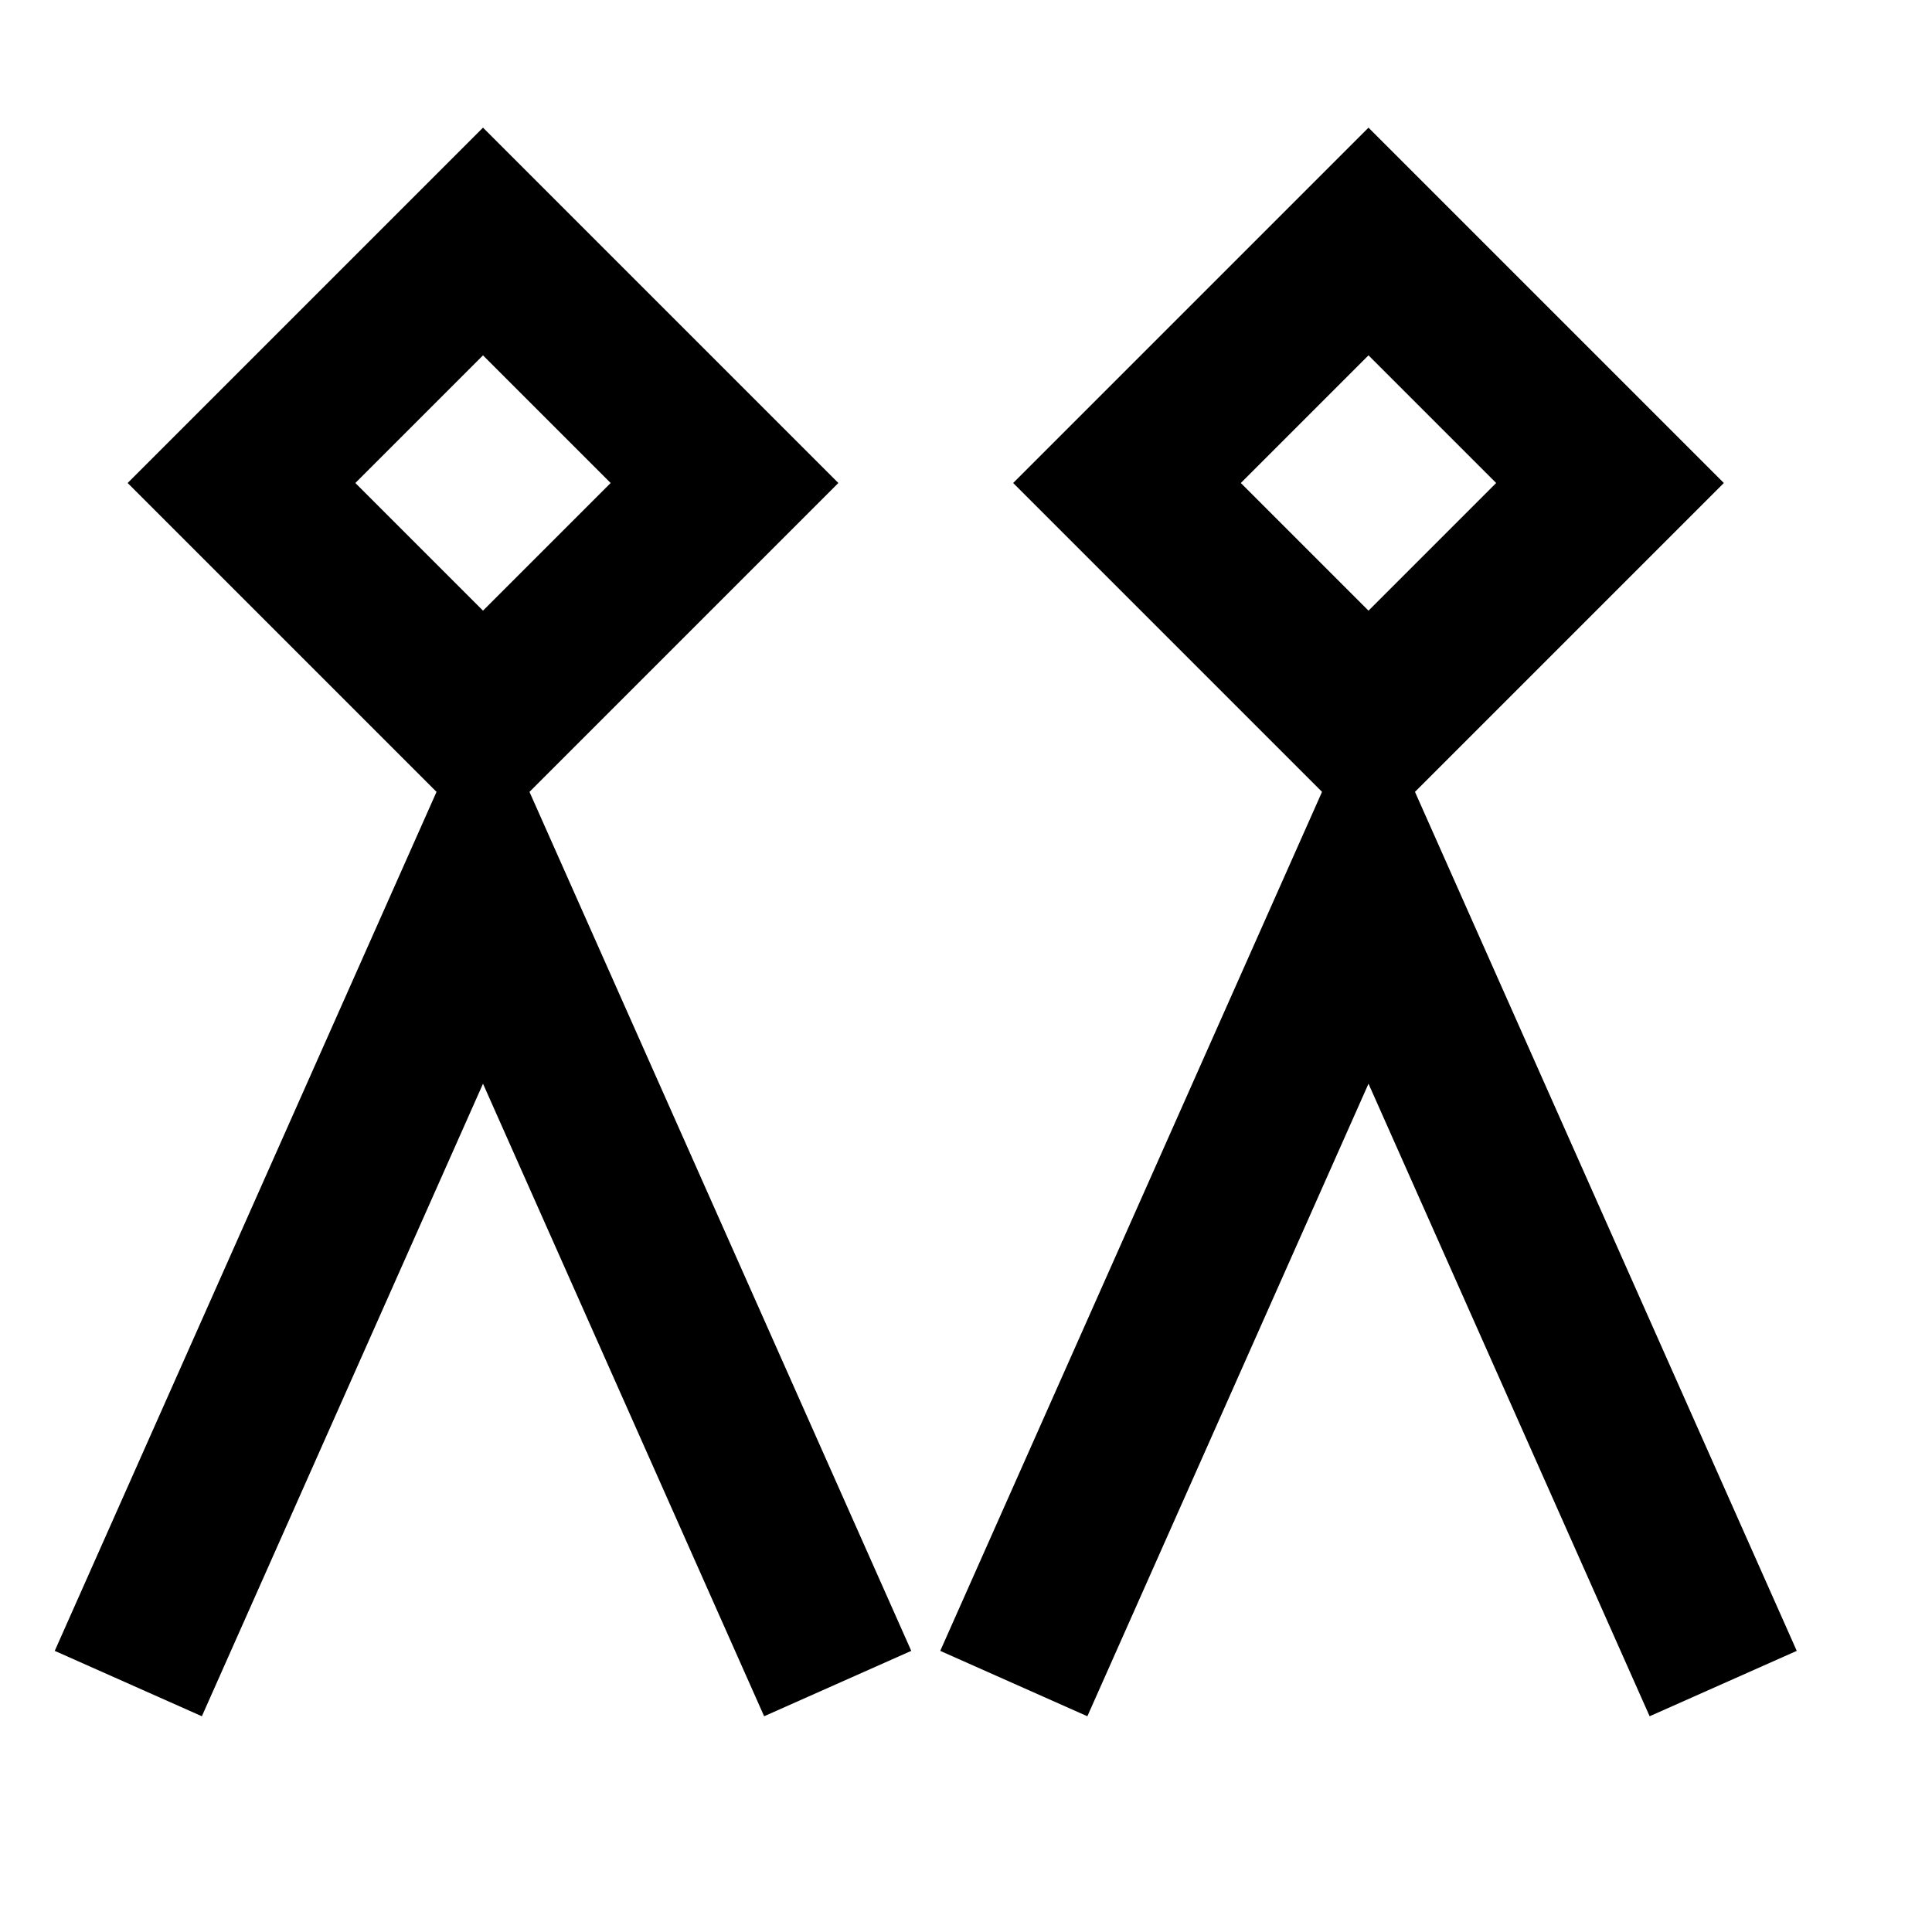
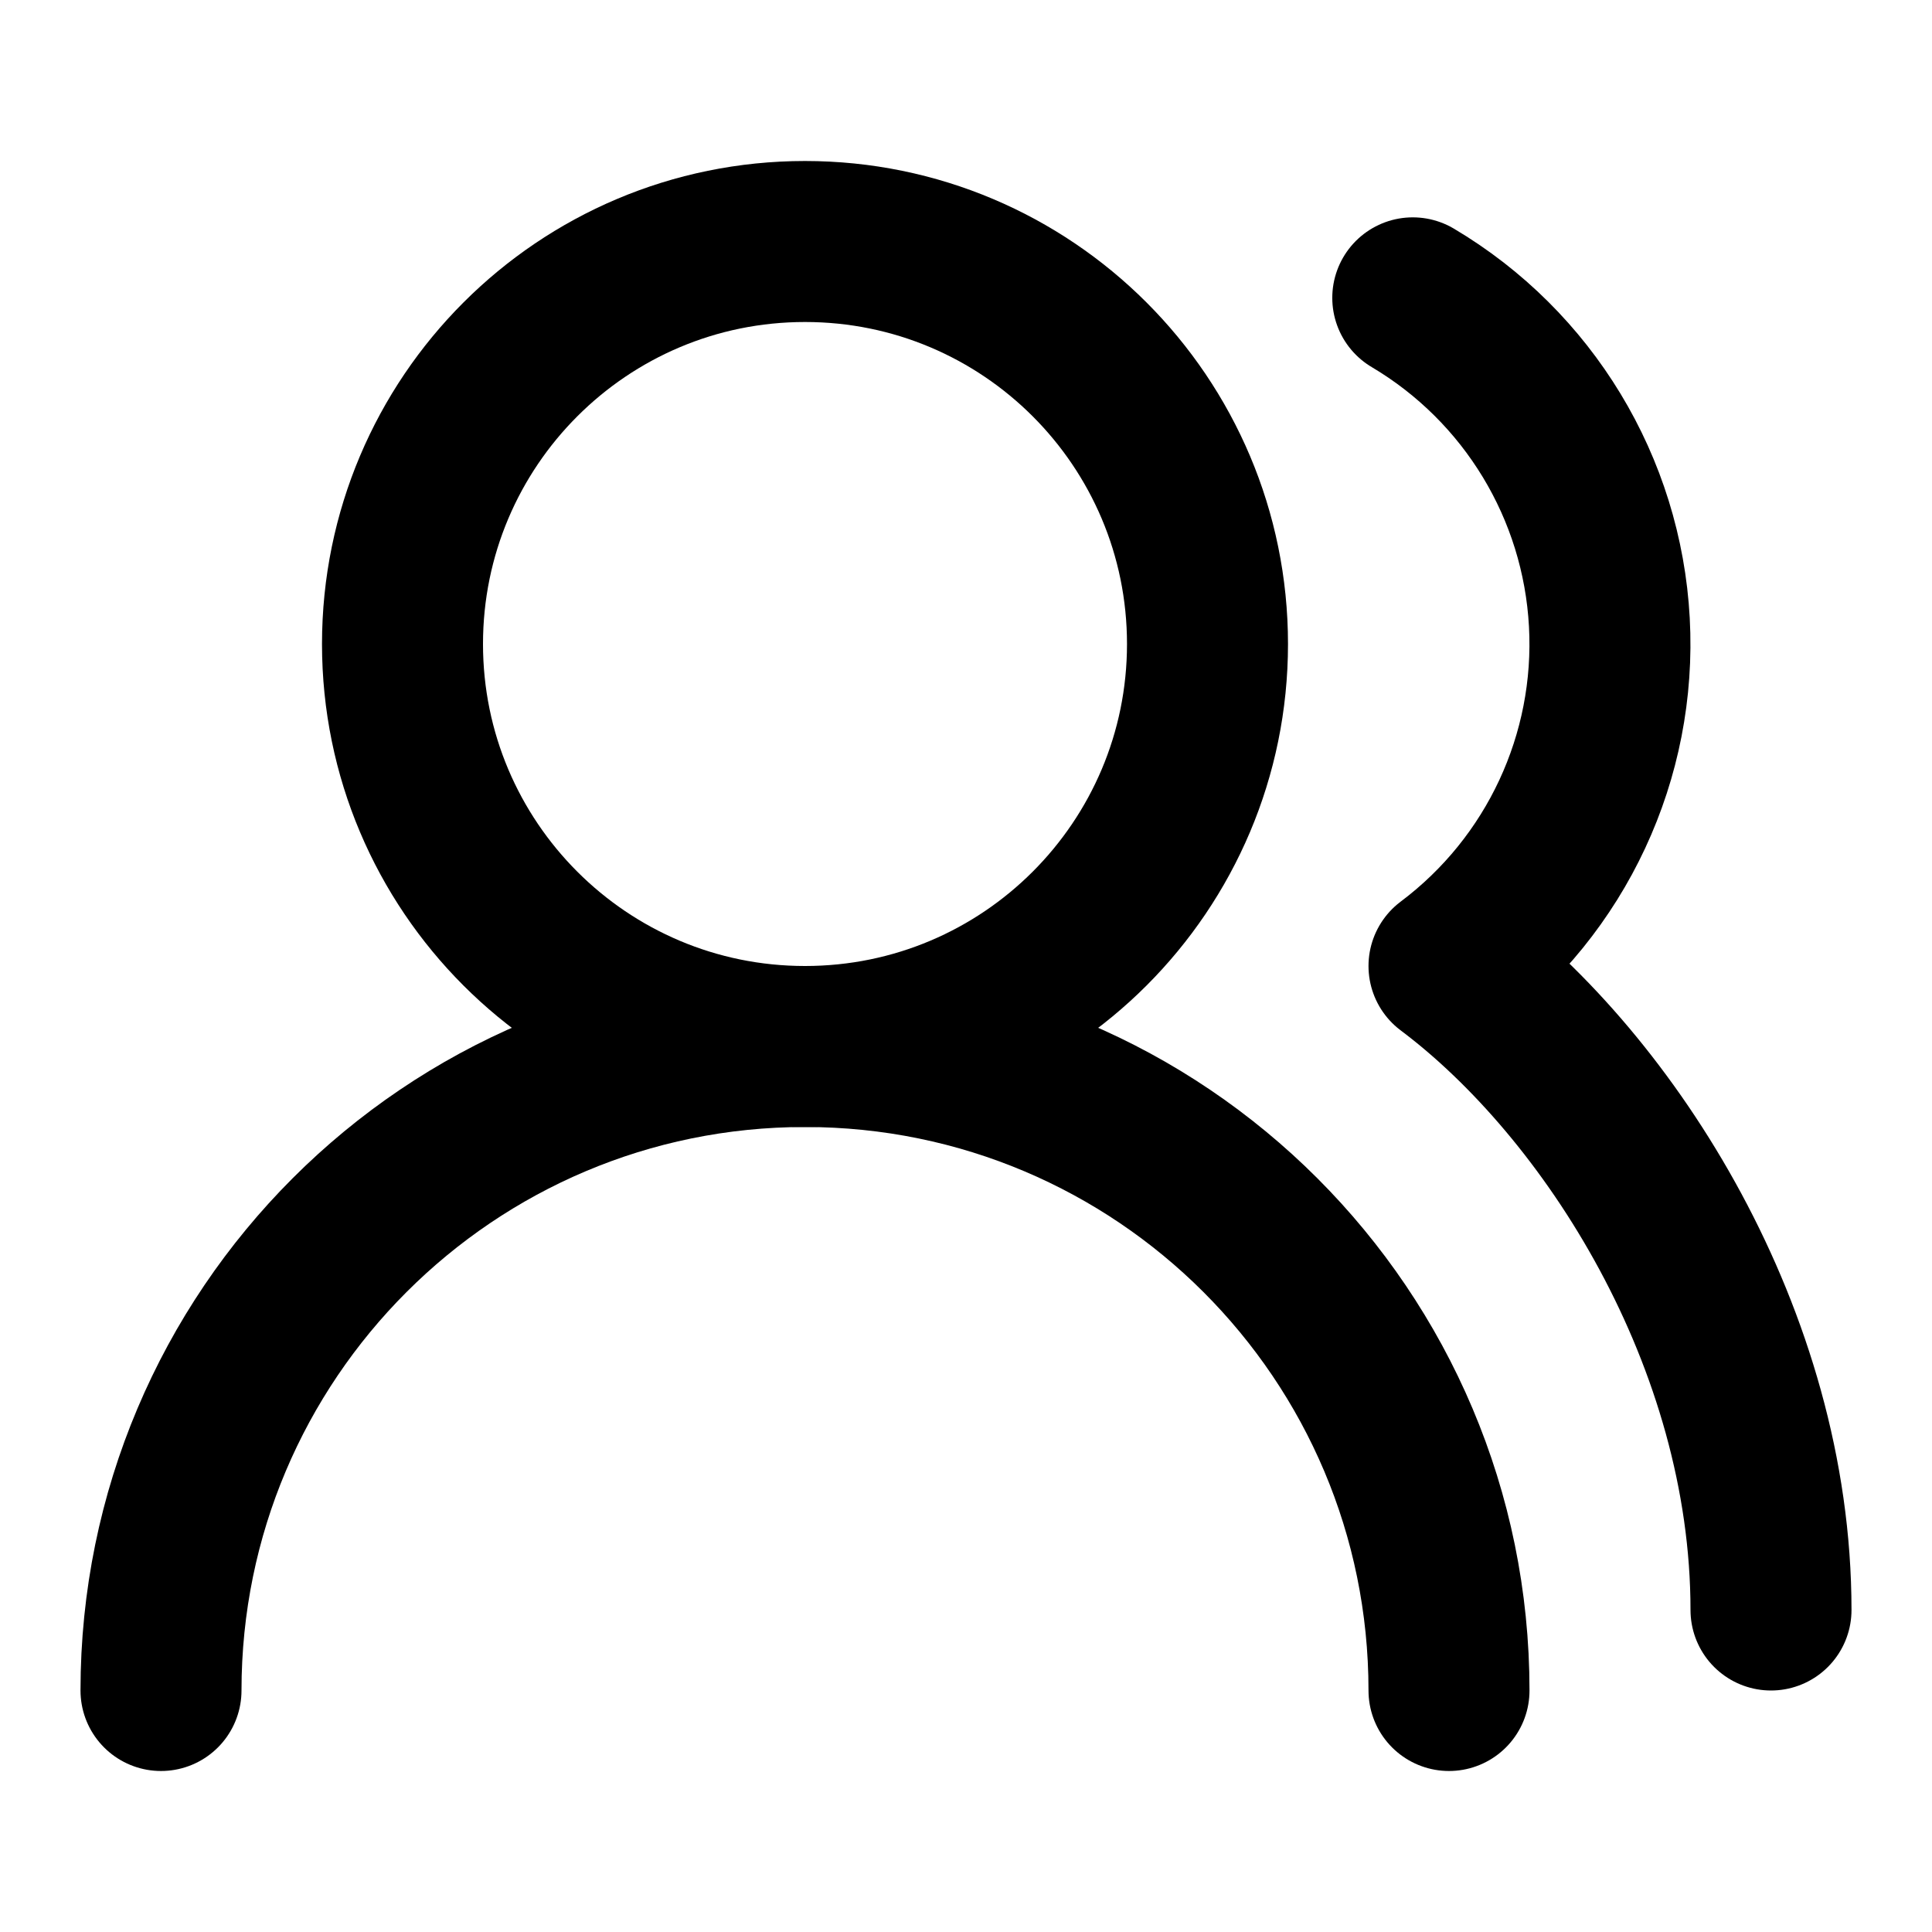
- <svg xmlns="http://www.w3.org/2000/svg" width="24" height="24" viewBox="0 0 24 24" fill="none" stroke="currentColor" stroke-width="2" stroke-linecap="square" stroke-linejoin="miter">
-   <path d="M6 3 9 6 6 9 3 6Z" />
-   <path d="M2 20 6 11 10 20" />
-   <path d="M17 3 20 6 17 9 14 6Z" />
-   <path d="M13 20 17 11 21 20" />
+ <svg xmlns="http://www.w3.org/2000/svg" width="24" height="24" viewBox="0 0 24 24" fill="none" stroke="currentColor" stroke-width="2" stroke-linecap="round" stroke-linejoin="round">
+   <path d="M18 21a8 8 0 0 0-16 0" />
+   <circle cx="10" cy="8" r="5" />
+   <path d="M22 20c0-3.37-2-6.5-4-8a5 5 0 0 0-.45-8.3" />
</svg>
